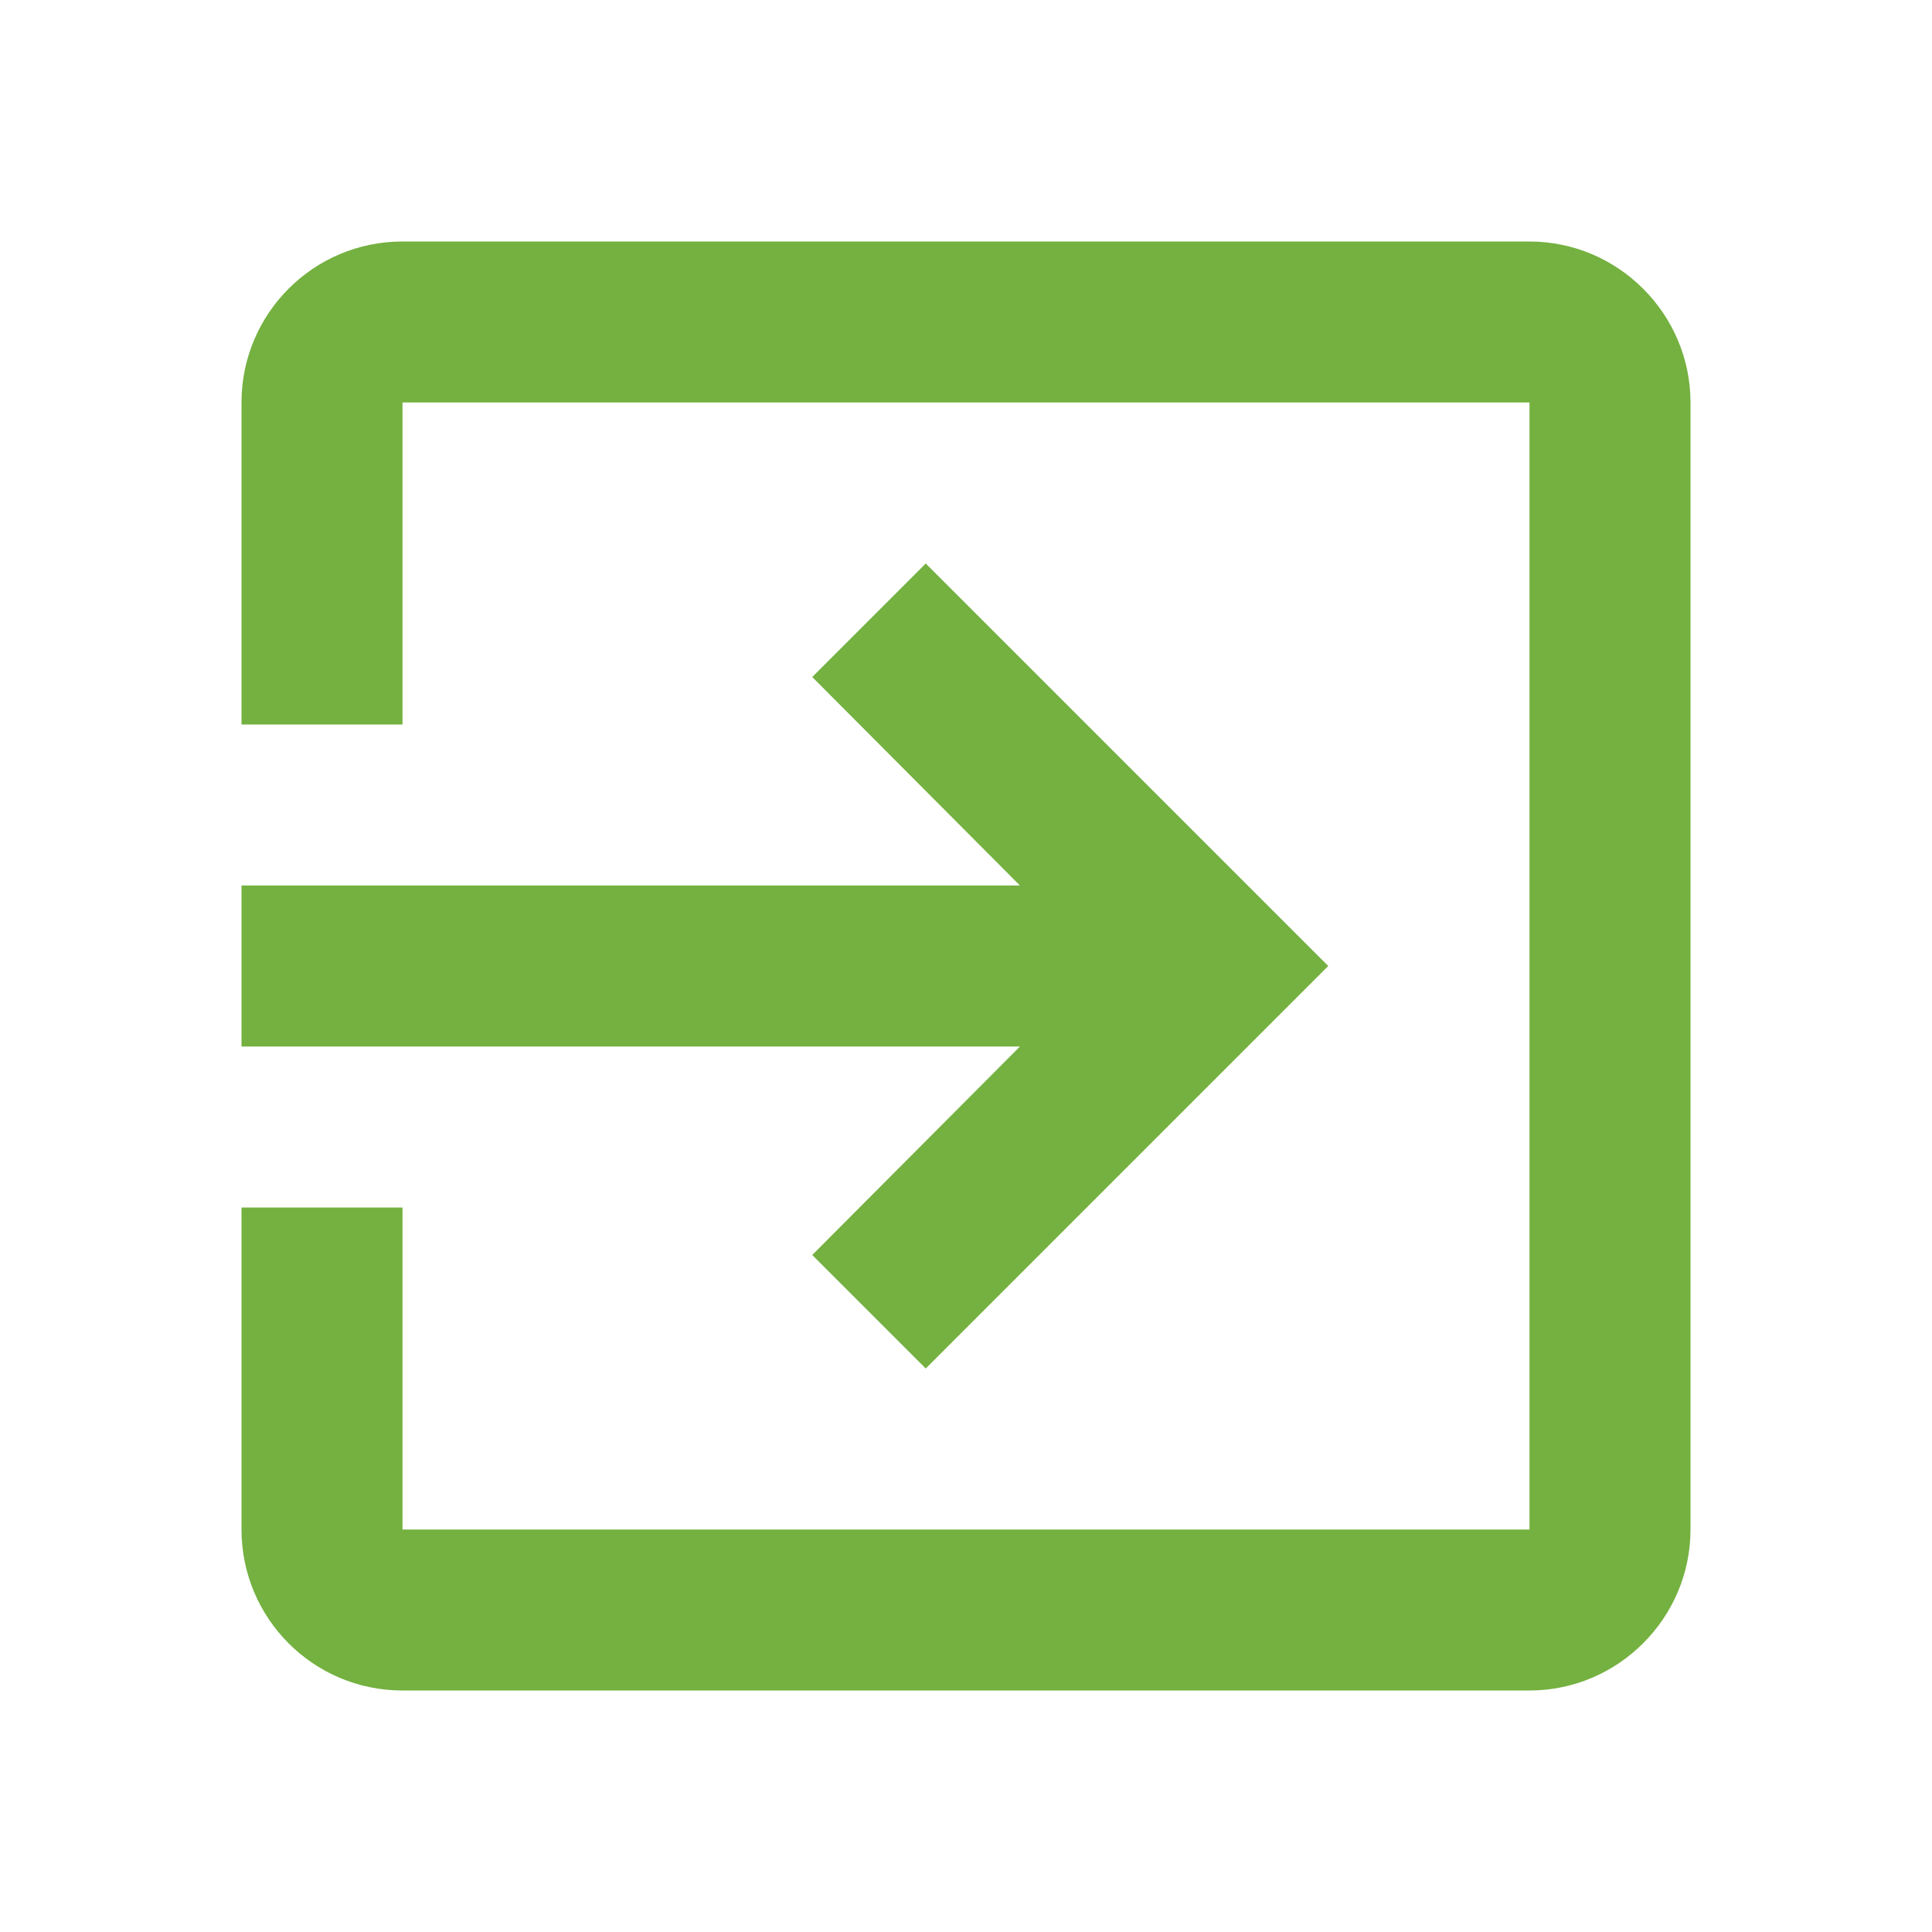
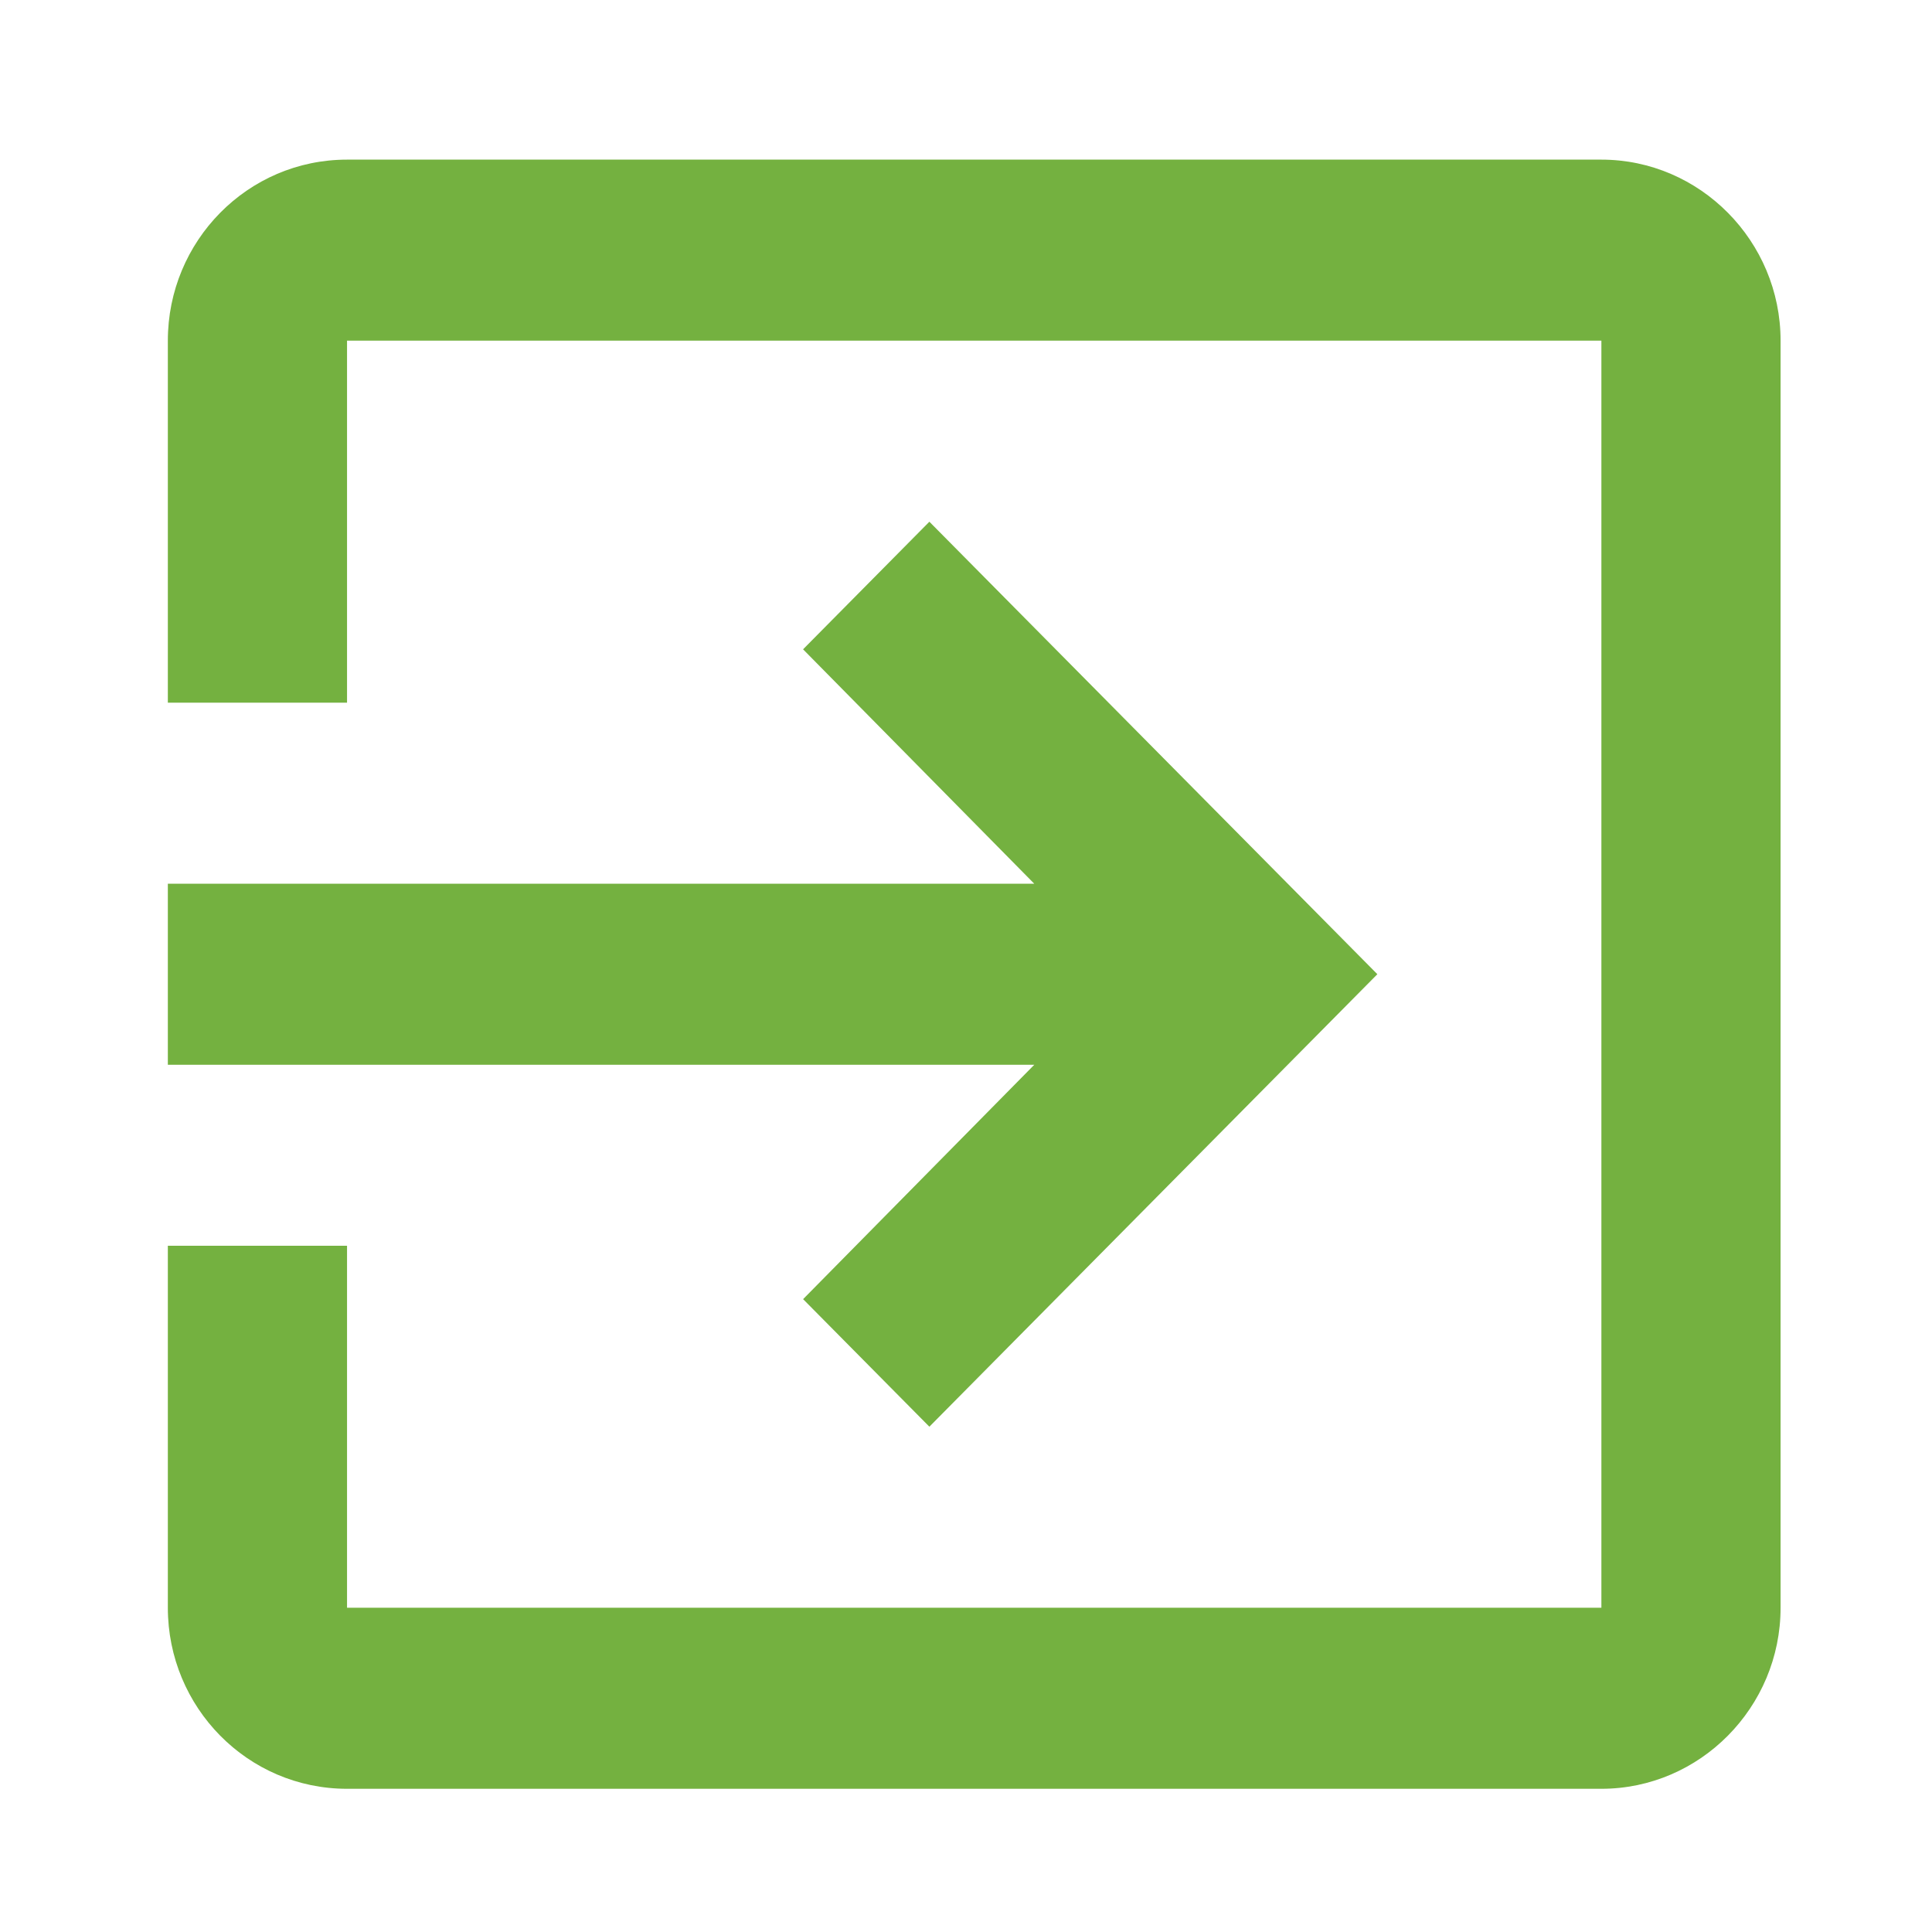
<svg xmlns="http://www.w3.org/2000/svg" fill="#000000" height="48" viewBox="0 0 24 24" width="48" id="svg2" version="1.1">
  <defs id="defs10" />
  <path d="M0 0h24v24H0z" fill="none" id="path4" />
-   <path d="M10.09 15.59L11.5 17l5-5-5-5-1.41 1.41L12.67 11H3v2h9.67l-2.58 2.59zM19 3H5c-1.11 0-2 .9-2 2v4h2V5h14v14H5v-4H3v4c0 1.1.89 2 2 2h14c1.1 0 2-.9 2-2V5c0-1.1-.9-2-2-2z" id="path6" style="fill:#74b140;fill-opacity:1" />
+   <path d="m 9.976,16.138 1.569,1.585 5.565,-5.621 -5.565,-5.621 -1.569,1.585 2.872,2.912 -10.763,0 0,2.249 10.763,0 -2.872,2.912 z m 9.917,-14.155 -15.582,0 c -1.235,0 -2.226,1.012 -2.226,2.249 l 0,4.497 2.226,0 0,-4.497 15.582,0 0,15.74 -15.582,0 0,-4.497 -2.226,0 0,4.497 c 0,1.237 0.991,2.249 2.226,2.249 l 15.582,0 c 1.224,0 2.226,-1.012 2.226,-2.249 l 0,-15.74 c 0,-1.237 -1.002,-2.249 -2.226,-2.249 z" id="path6" style="fill:#74b140;fill-opacity:1" />
</svg>
